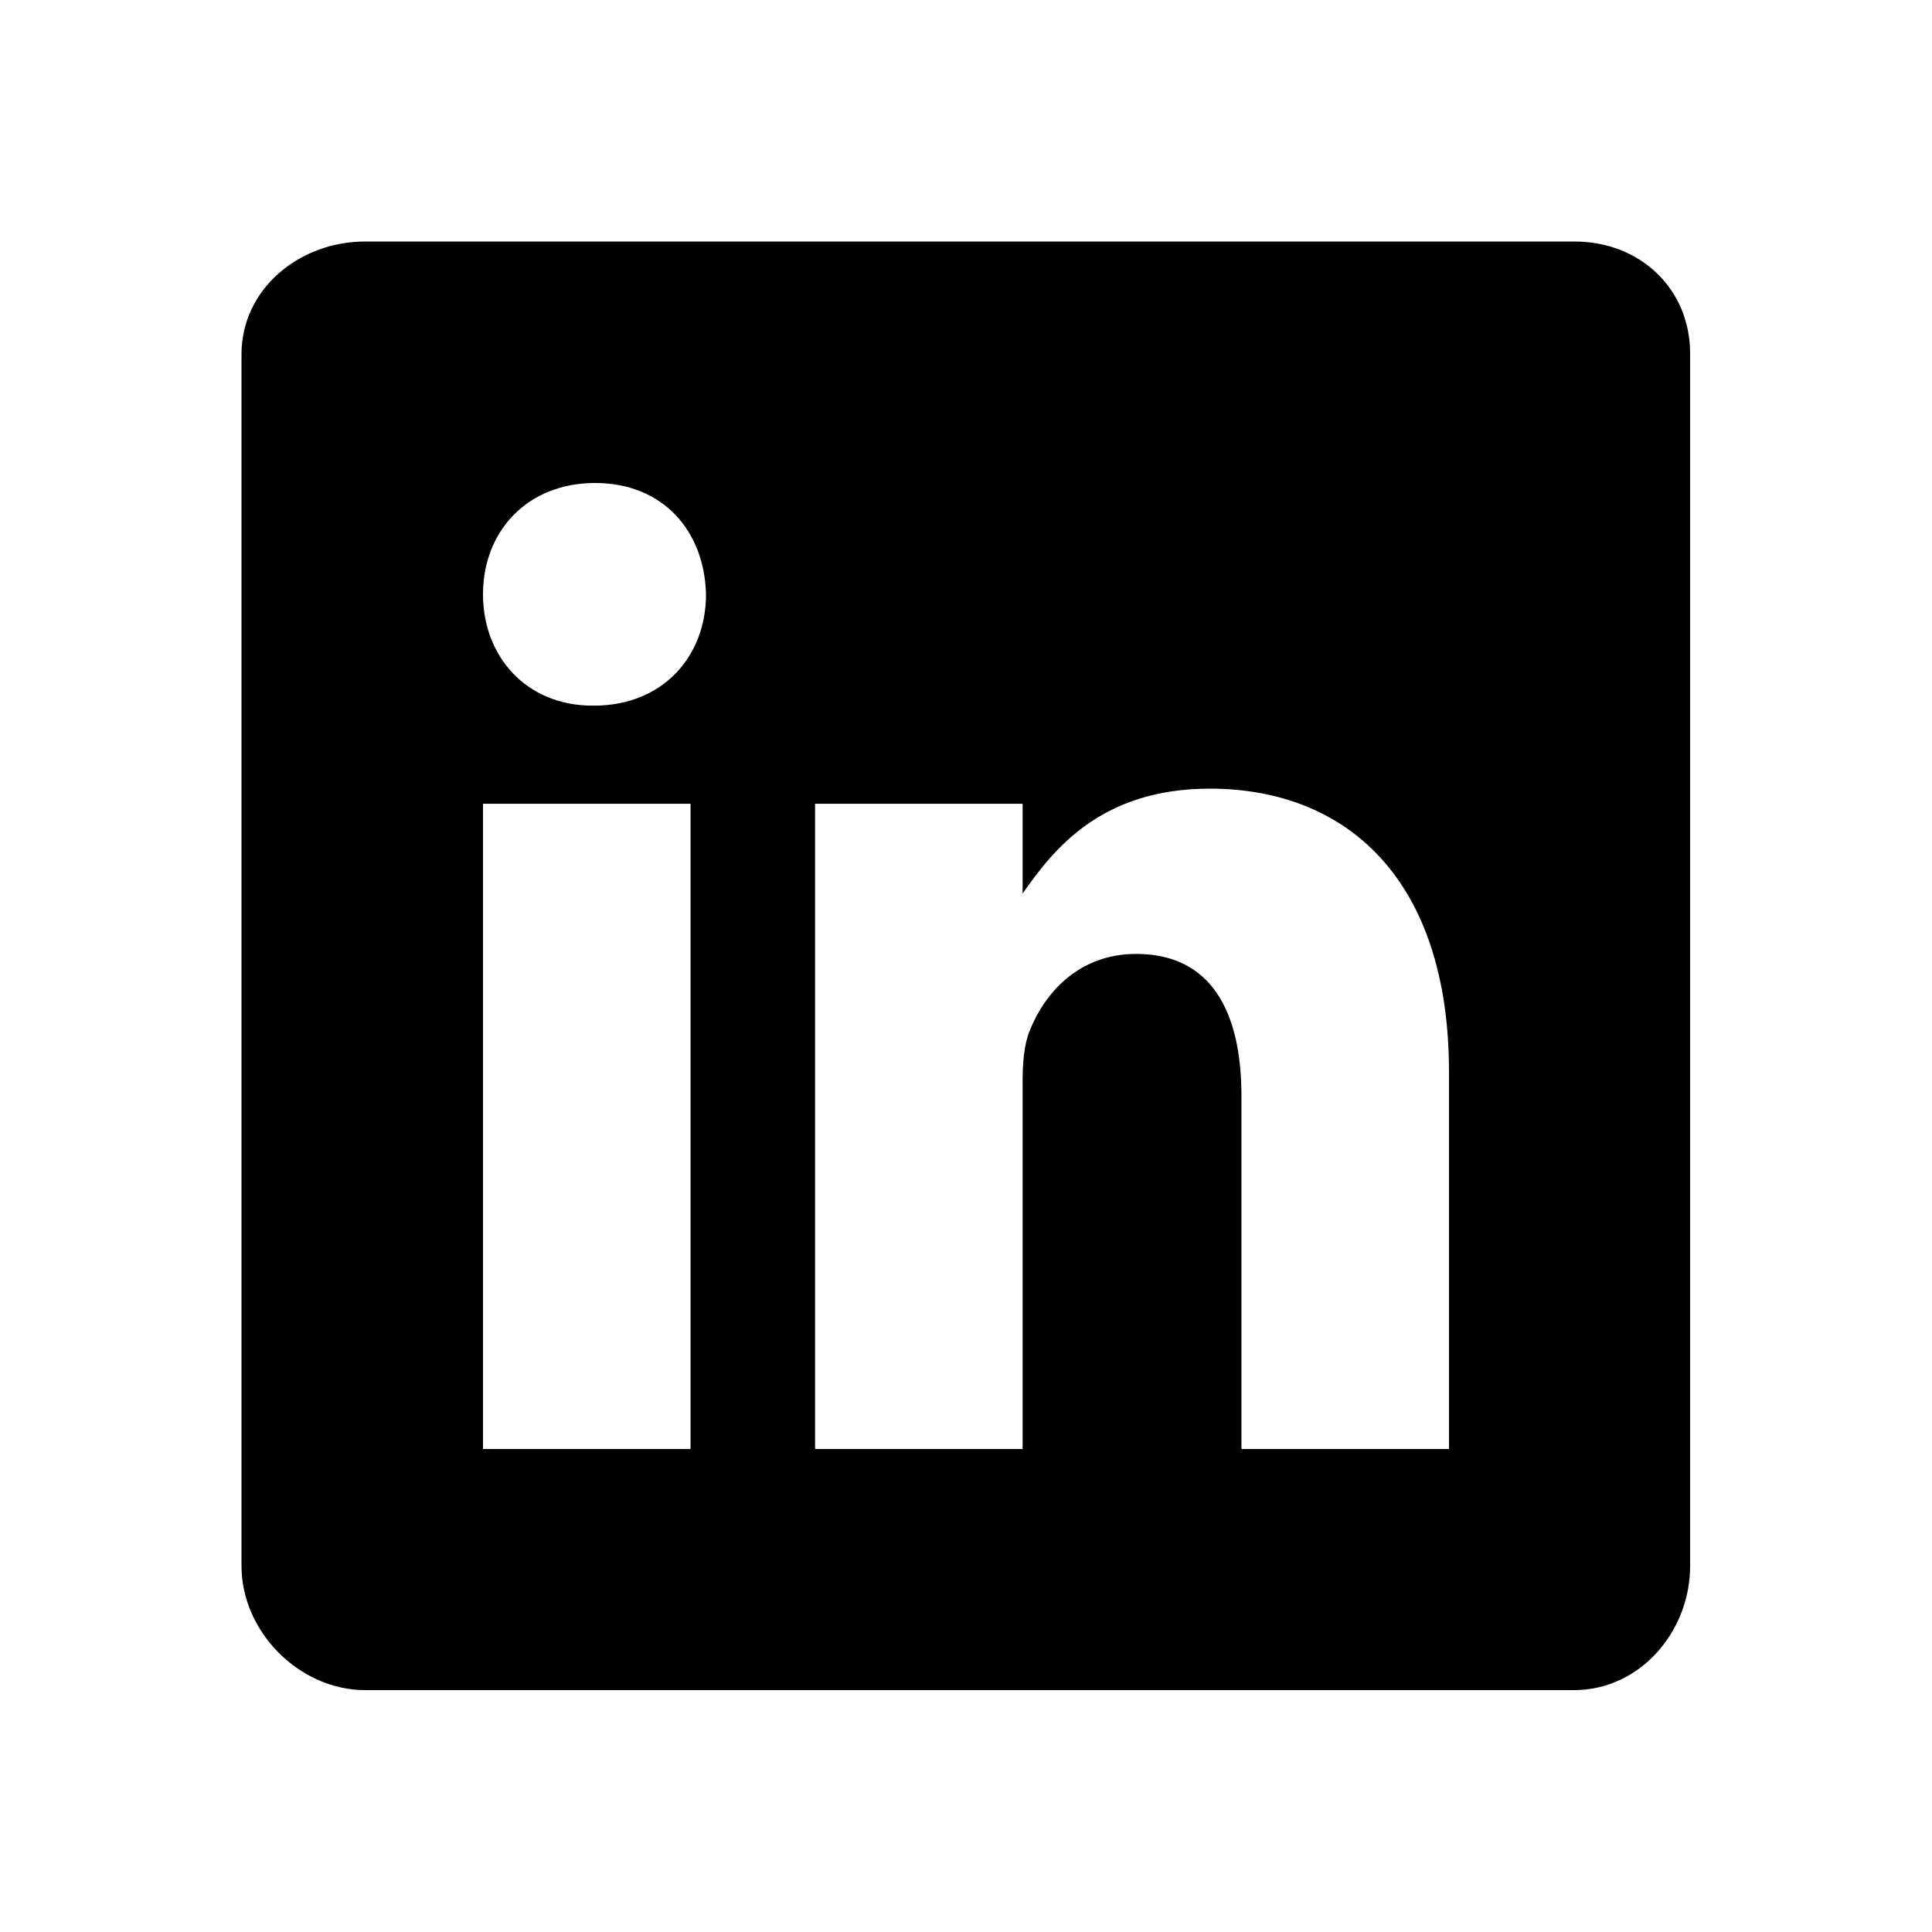
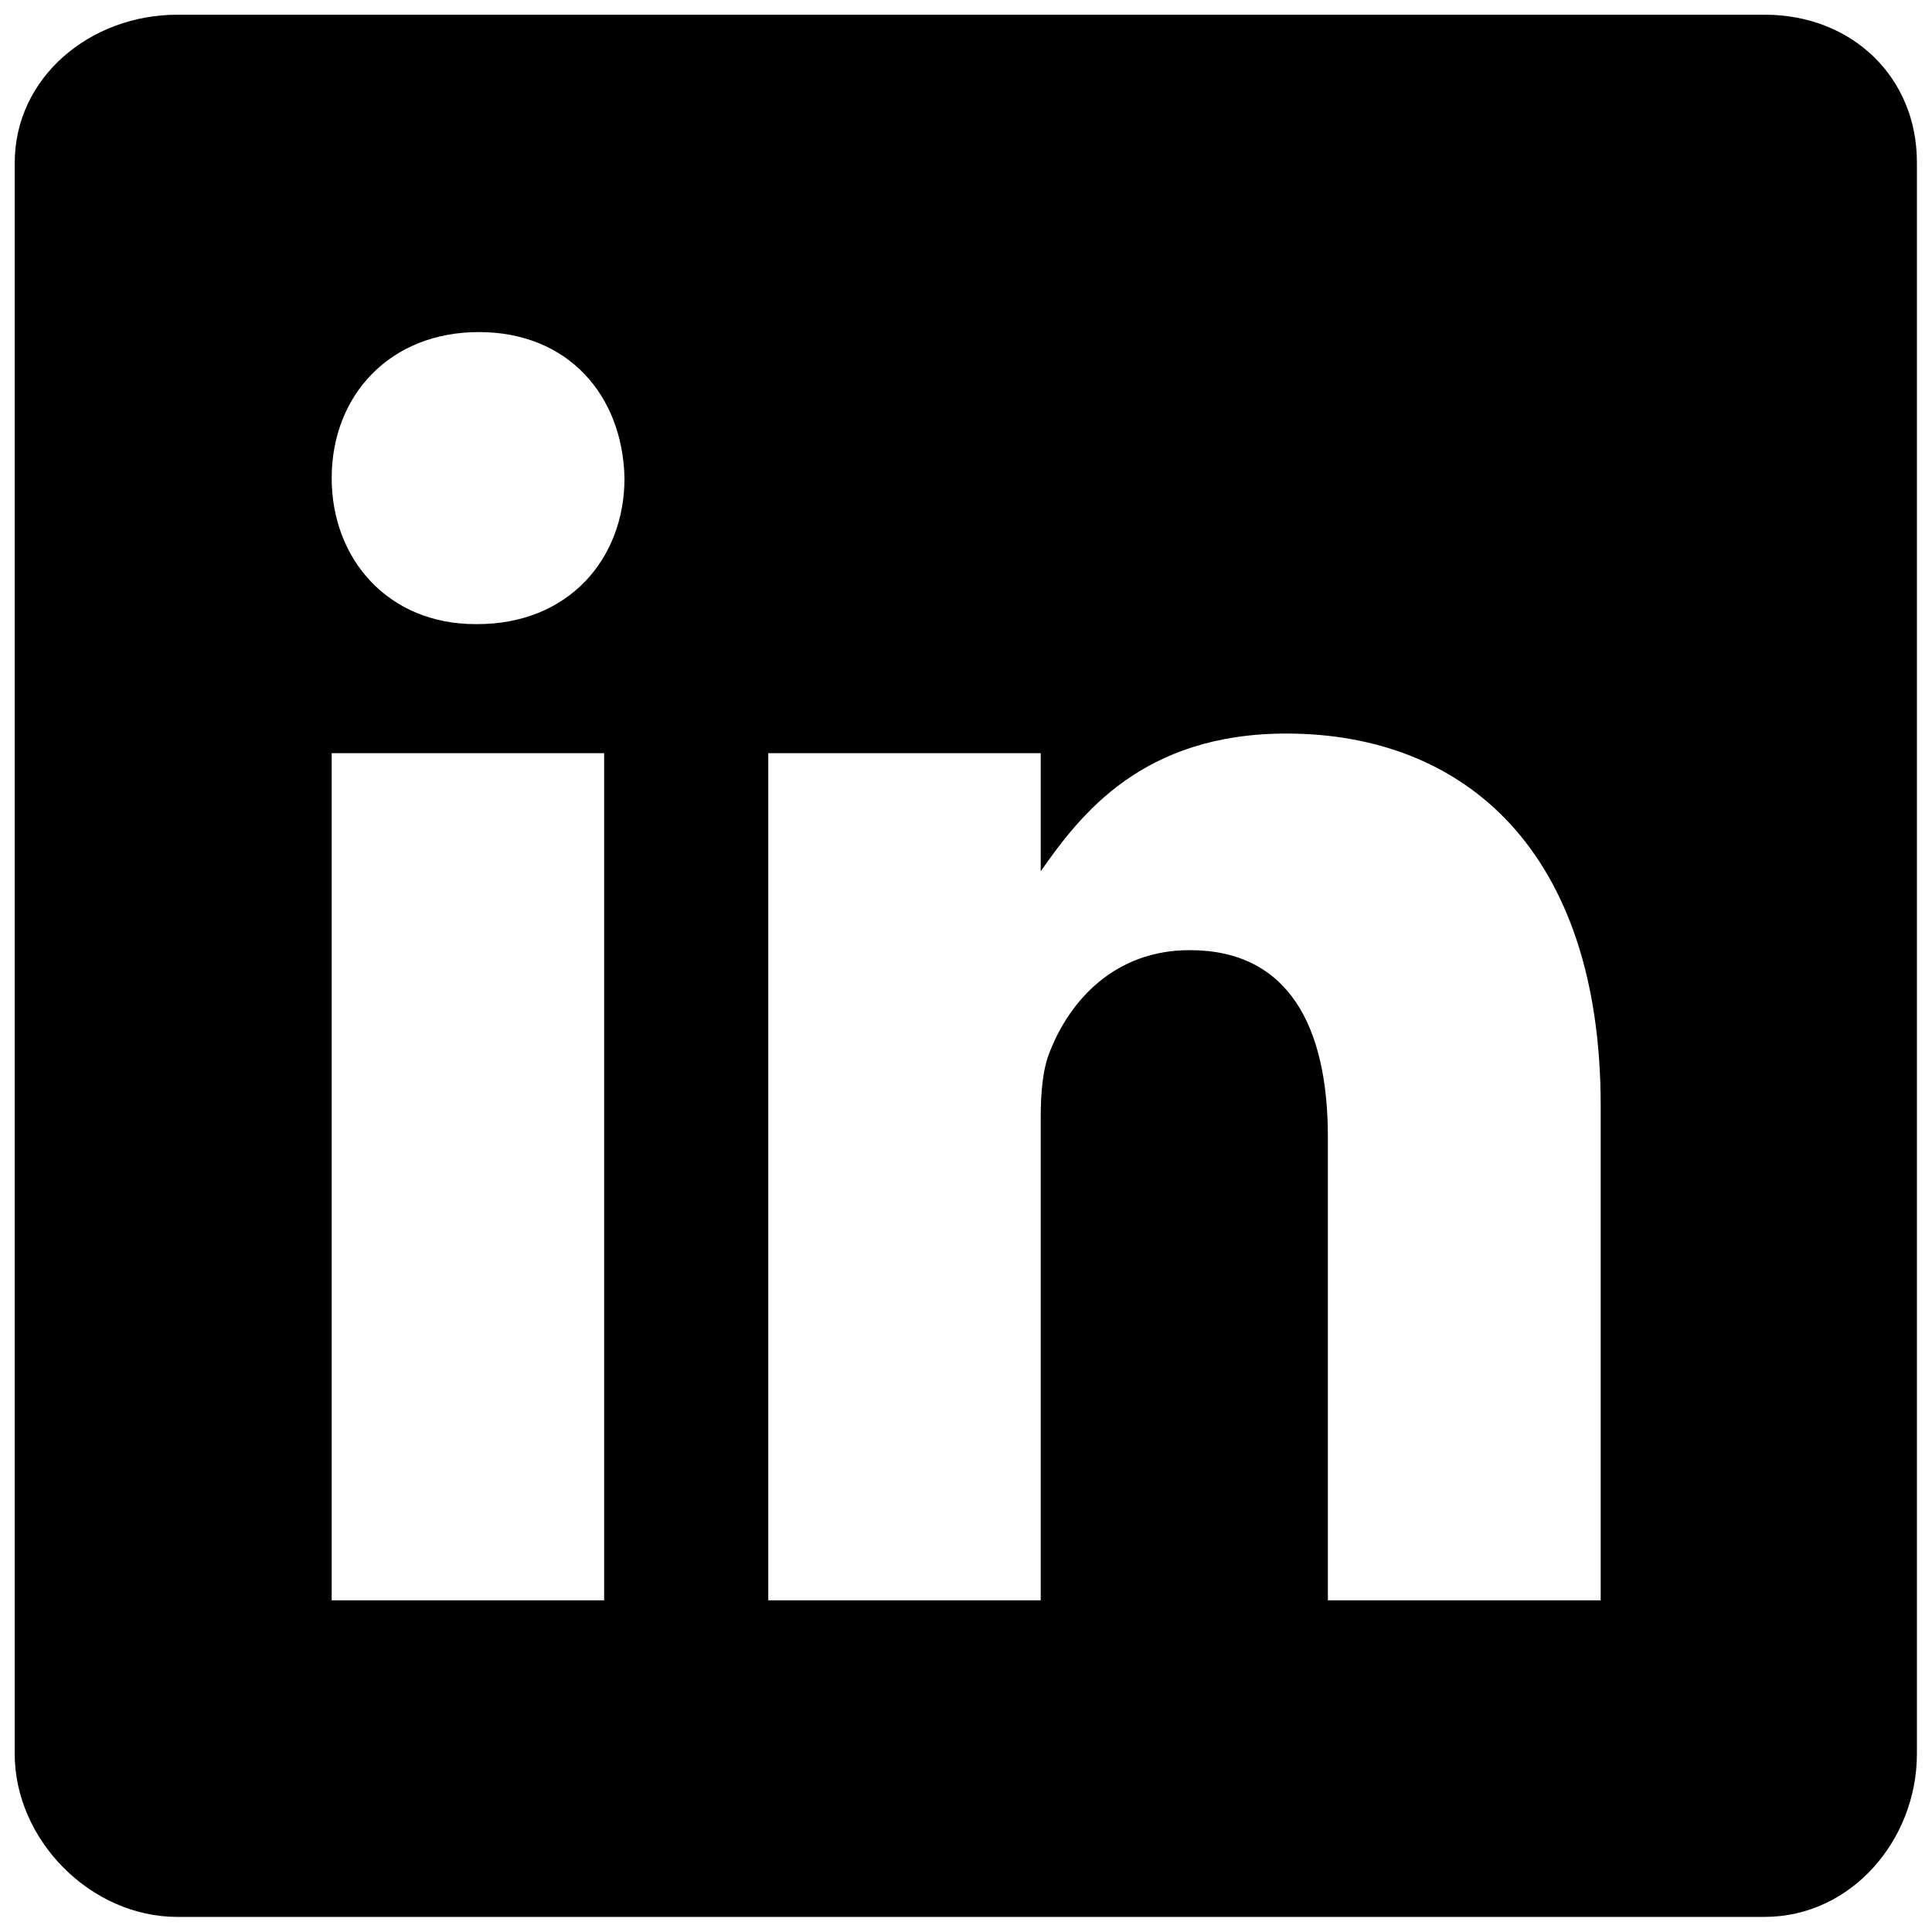
- <svg xmlns="http://www.w3.org/2000/svg" viewBox="0 0 512 512">
-   <path fill="currentColor" d="M417.2 64H96.8C79.3 64 64 76.6 64 93.9V415c0 17.4 15.3 32.9 32.8 32.9h320.3c17.6 0 30.8-15.6 30.8-32.9V93.9C448 76.6 434.7 64 417.2 64zM183 384h-55V213h55v171zm-25.6-197h-.4c-17.6 0-29-13.1-29-29.5 0-16.7 11.7-29.5 29.7-29.5s29 12.7 29.4 29.5c0 16.4-11.4 29.5-29.7 29.5zM384 384h-55v-93.5c0-22.4-8-37.7-27.9-37.7-15.2 0-24.2 10.3-28.2 20.3-1.5 3.6-1.9 8.5-1.9 13.5V384h-55V213h55v23.8c8-11.4 20.5-27.8 49.6-27.8 36.1 0 63.4 23.8 63.4 75.1V384z" />
+ <svg version="1.1" viewBox="0 0 512 512" xml:space="preserve">
+   <path fill="currentColor" d="M467.7,3.9H47C24,3.9,3.9,20.4,3.9,43.2v421.6C3.9,487.6,24,508,47,508h420.6c23.1,0,40.4-20.5,40.4-43.2V43.2  C508.1,20.4,490.7,3.9,467.7,3.9z M160.2,424.1H87.9V199.6h72.2V424.1z M126.5,165.4H126c-23.1,0-38.1-17.2-38.1-38.7  c0-21.9,15.4-38.7,39-38.7s38.1,16.7,38.6,38.7C165.5,148.2,150.6,165.4,126.5,165.4z M424.1,424.1h-72.2V301.3  c0-29.4-10.5-49.5-36.6-49.5c-20,0-31.8,13.5-37,26.7c-2,4.7-2.5,11.2-2.5,17.7v127.9h-72.2V199.6h72.2v31.3  c10.5-15,26.9-36.5,65.1-36.5c47.4,0,83.3,31.3,83.3,98.6V424.1z" />
</svg>
